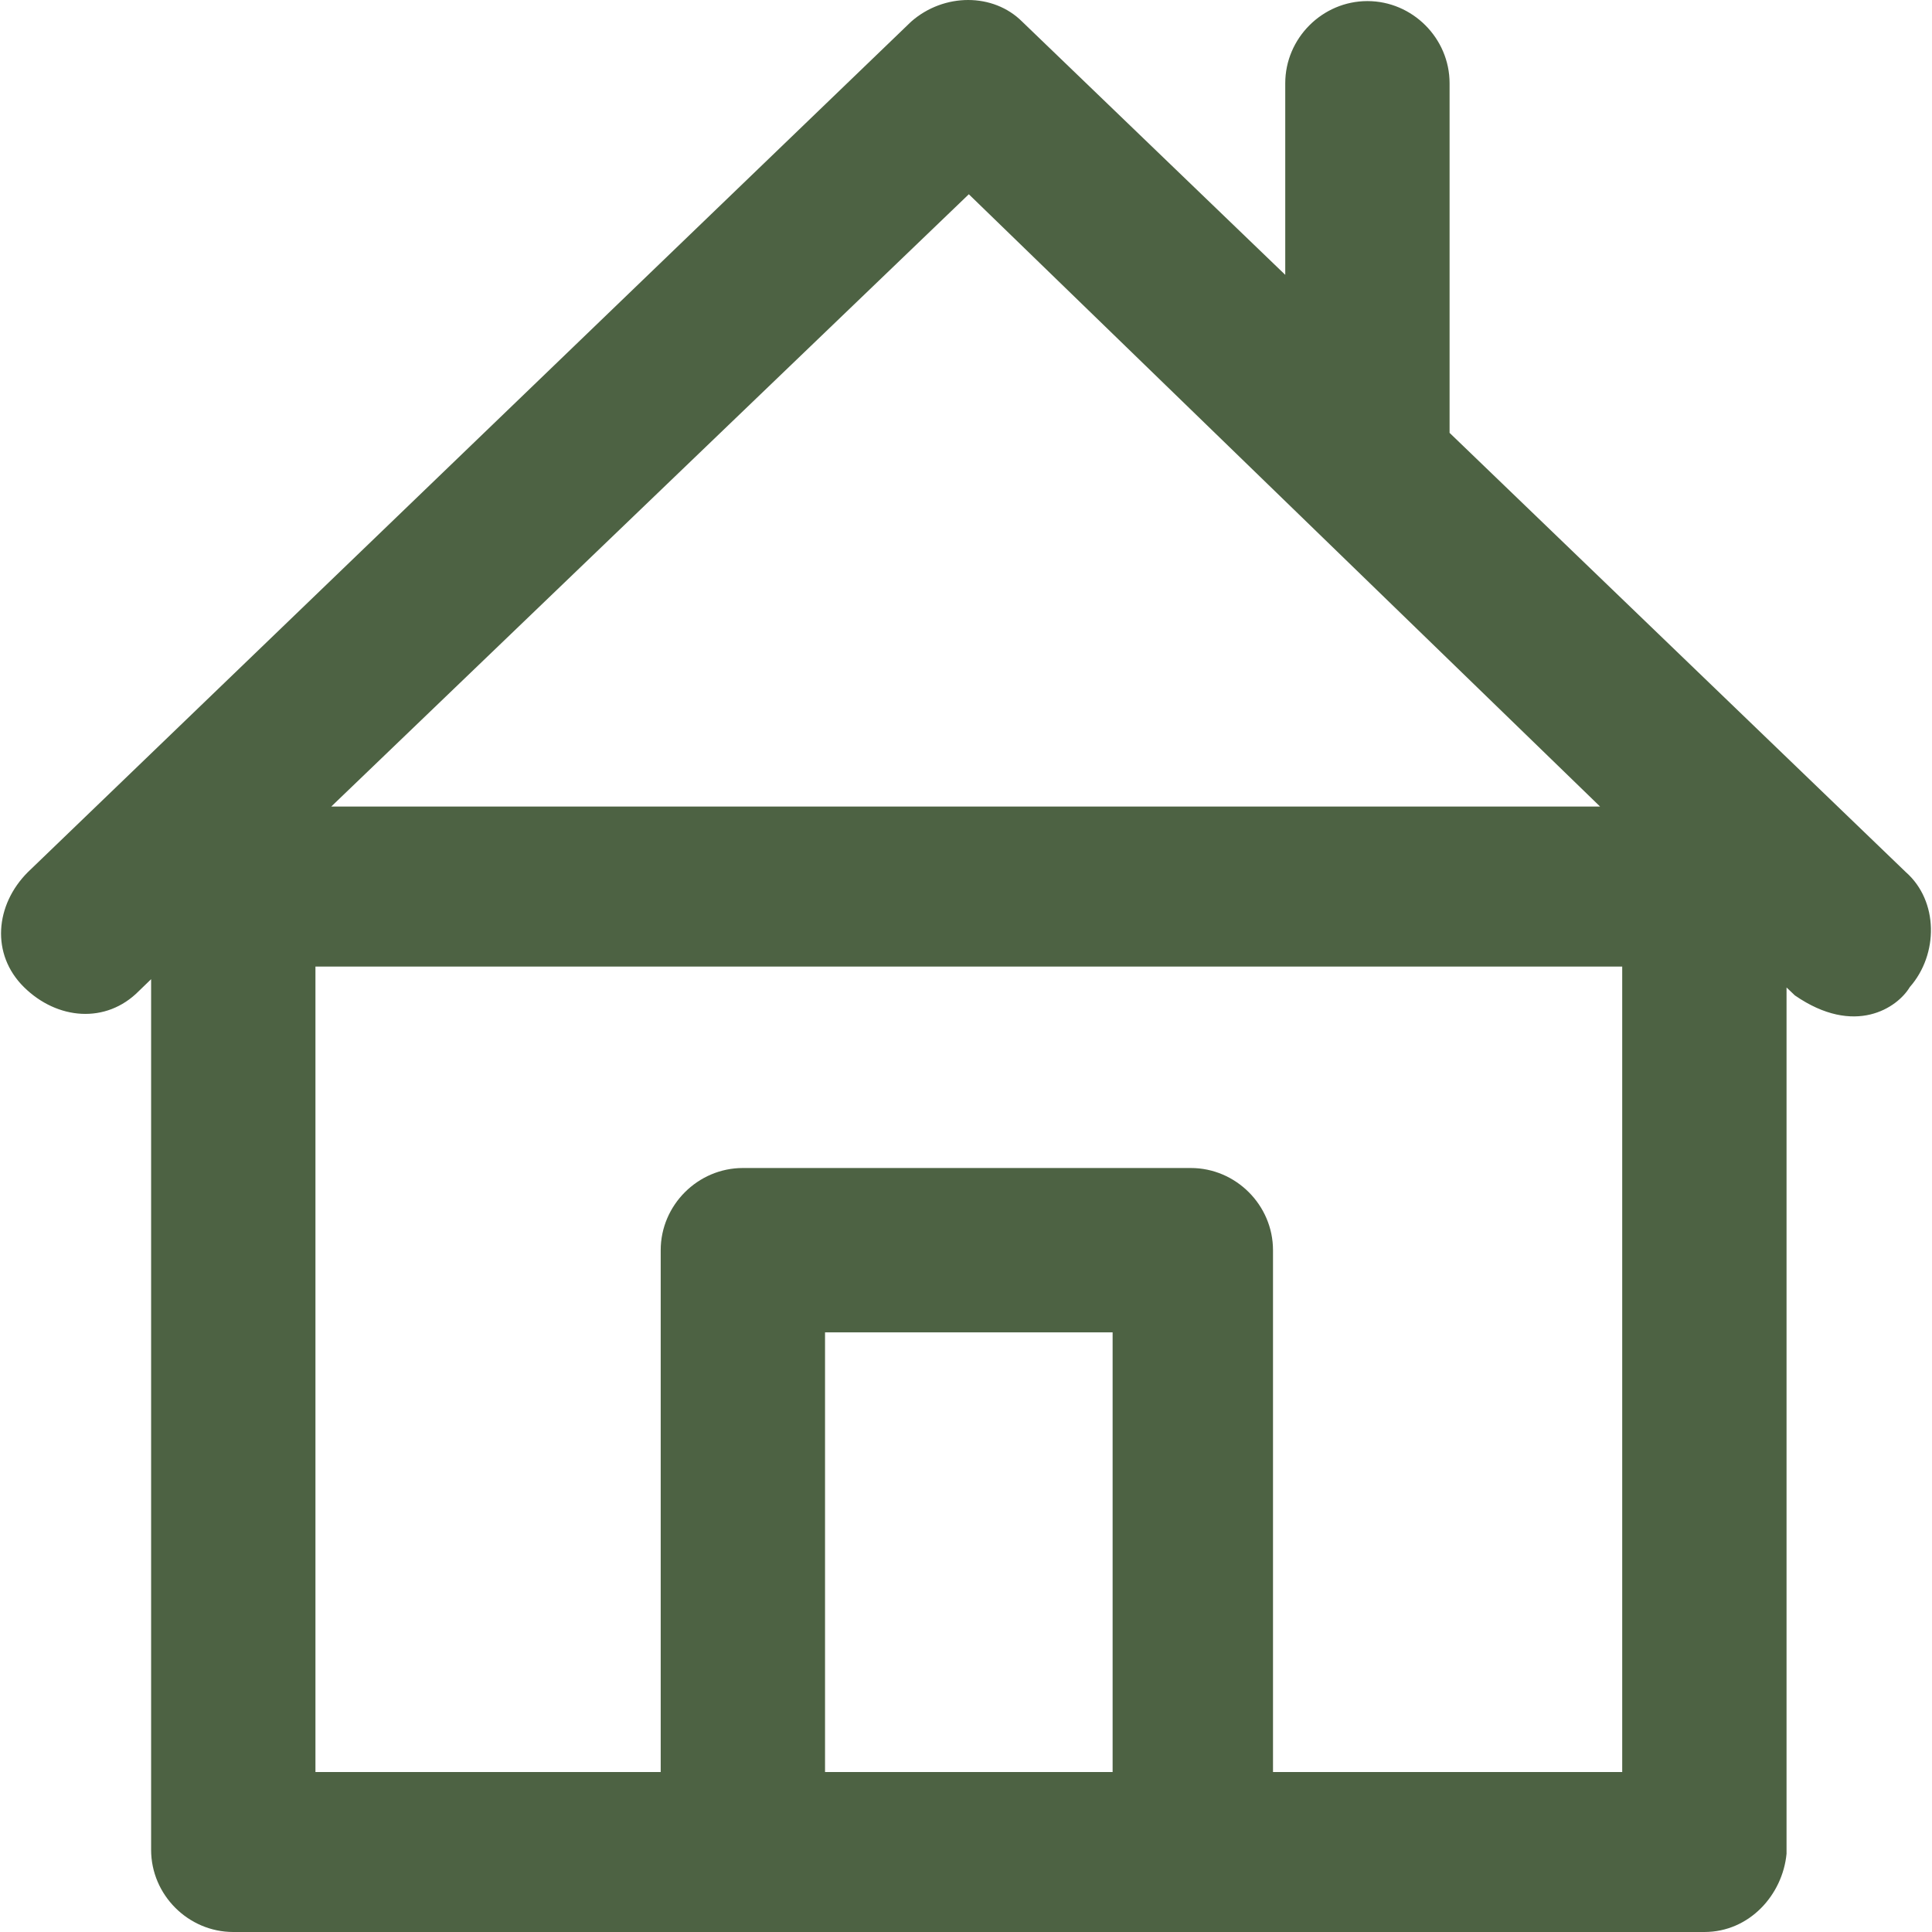
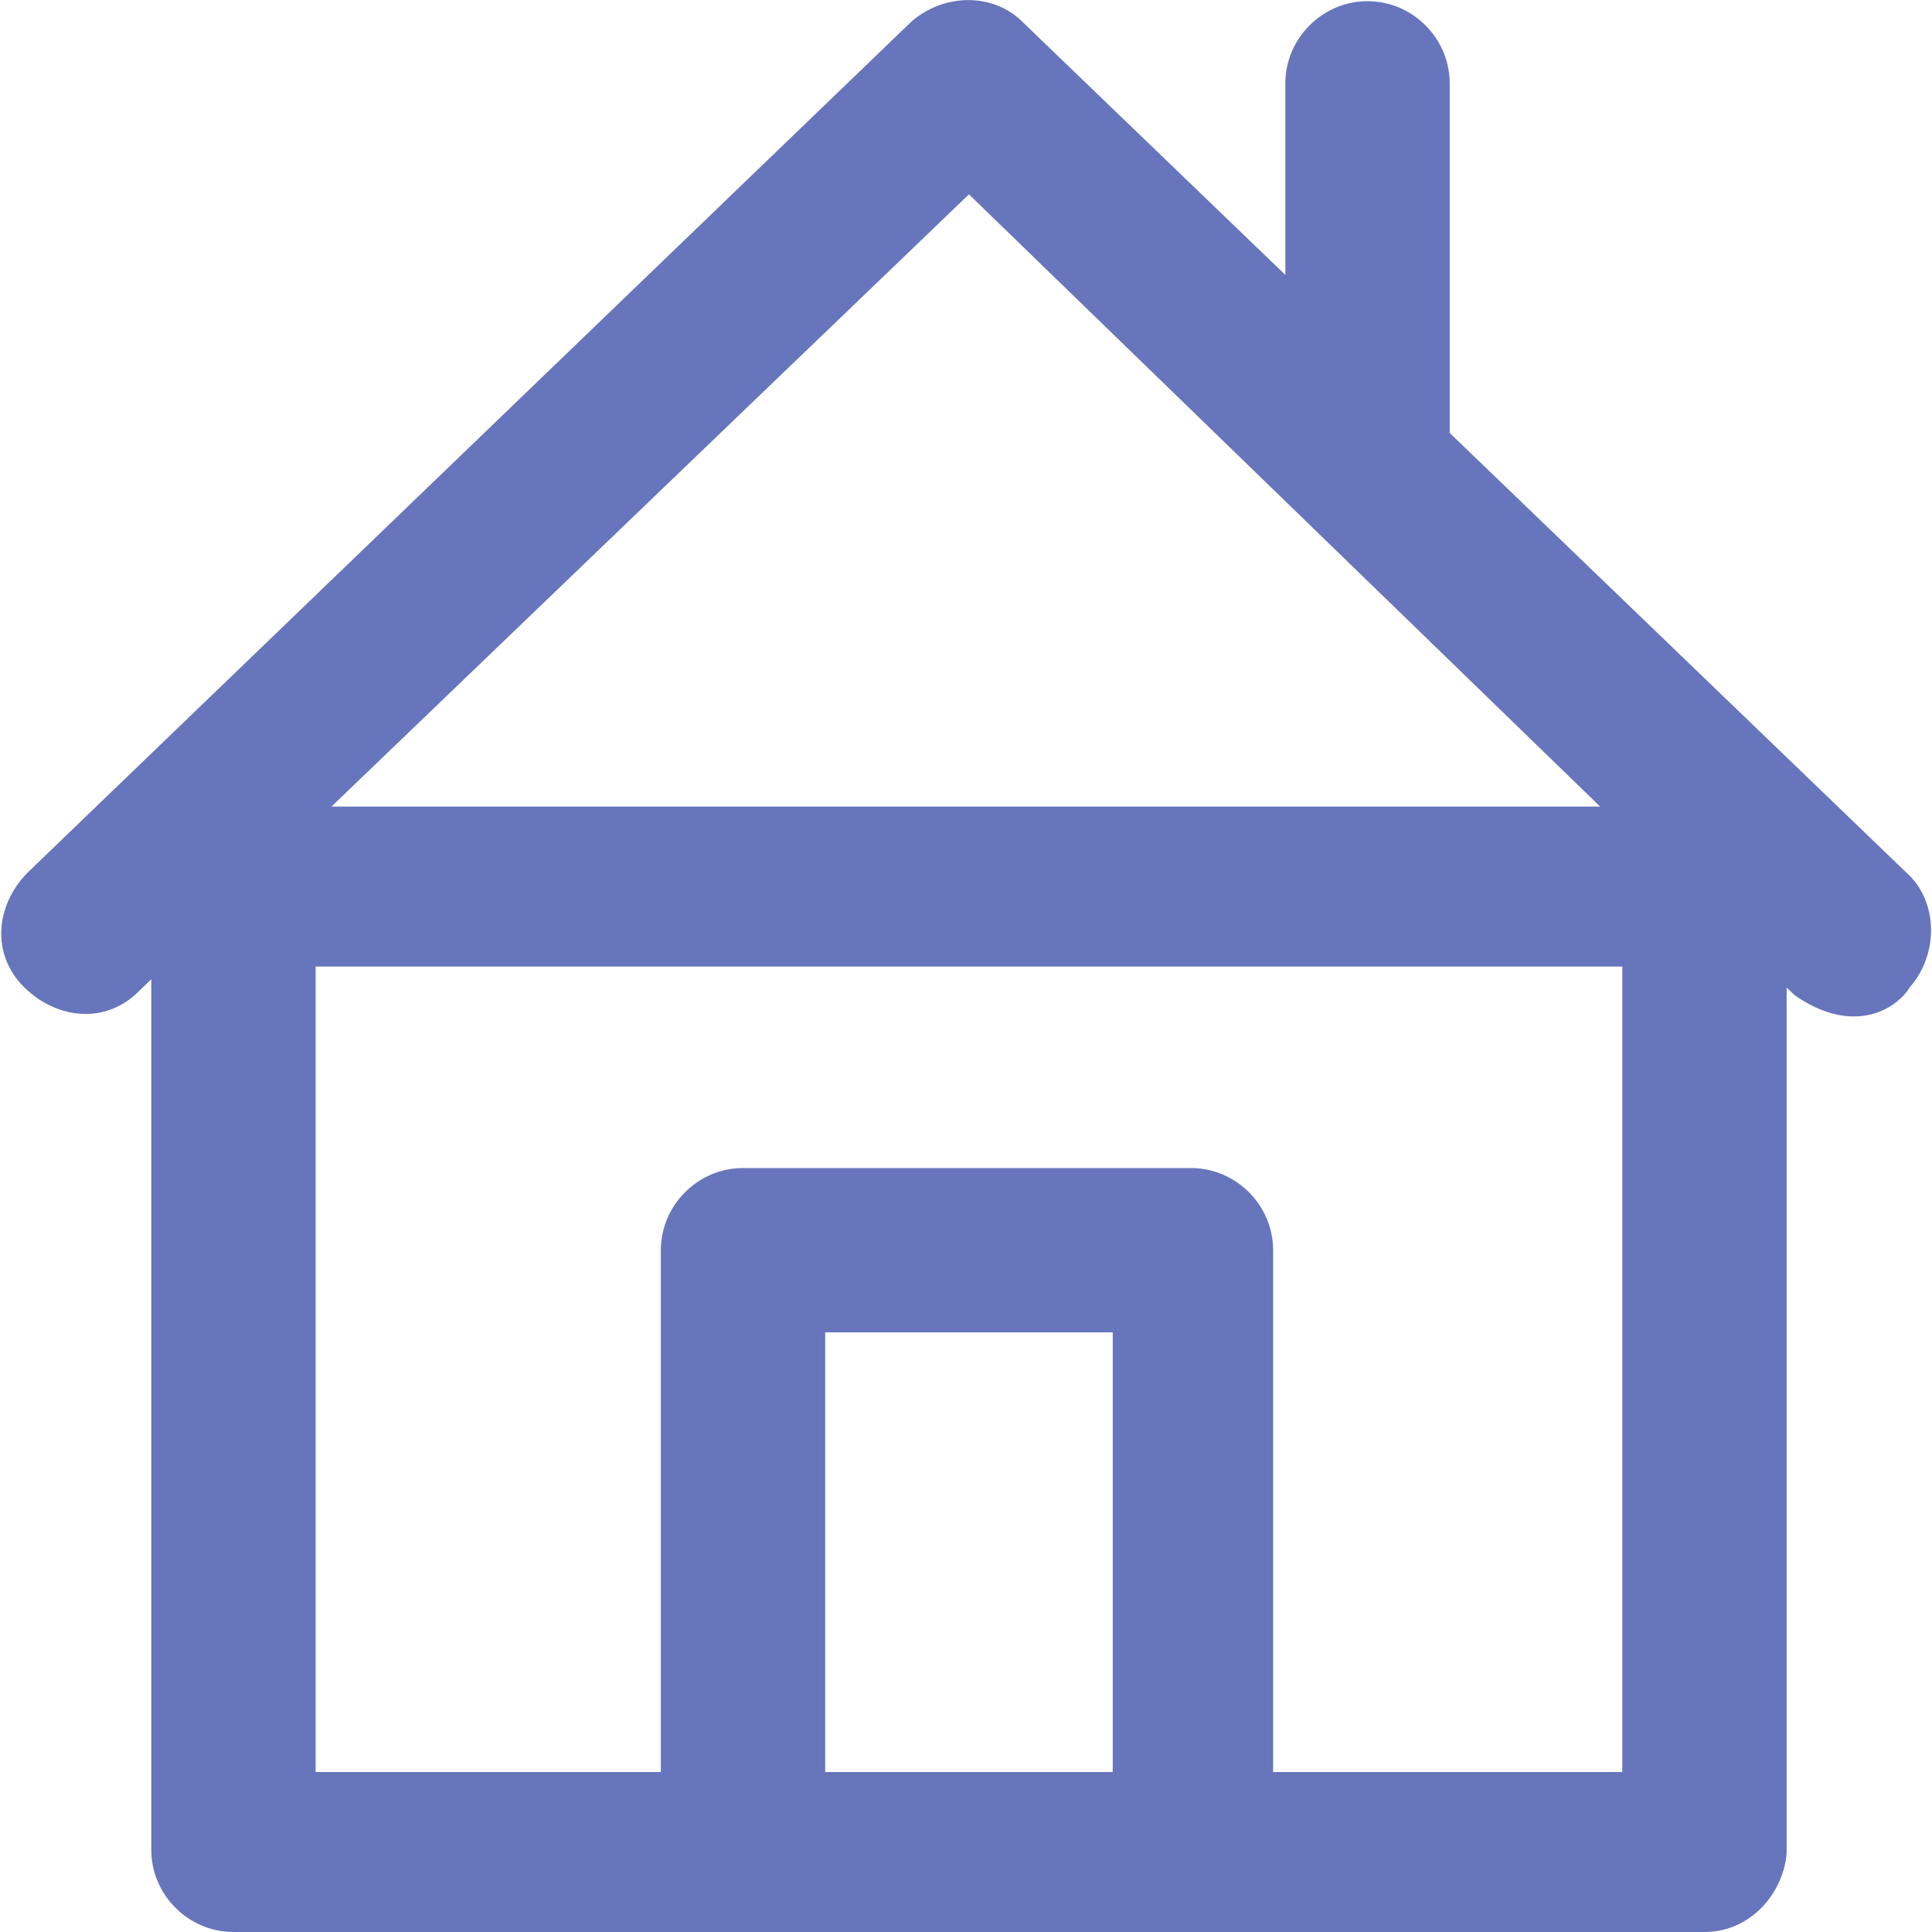
- <svg xmlns="http://www.w3.org/2000/svg" version="1.1" id="Layer_1" x="0px" y="0px" viewBox="0 0 489.075 489.075" style="enable-background:new 0 0 489.075 489.075;" xml:space="preserve">
+ <svg xmlns="http://www.w3.org/2000/svg" version="1.1" id="Layer_1" x="0px" y="0px" viewBox="0 0 489.1 489.1" style="enable-background:new 0 0 489.1 489.1;" xml:space="preserve">
+   <style type="text/css">
+ 	.st0{fill:#6675BC;}
+ </style>
  <g>
-     <path fill="rgb(77, 98, 67)" d="M482.453,220.775l-115.5-111.2v-88.5c0-11.4-9.4-20.8-20.8-20.8s-20.8,9.4-20.8,20.8v48.5l-66.6-64.1   c-7.3-7.3-19.8-7.3-28.1,0l-223.6,215.3c-8.3,8.3-9.4,20.8-1,29.1c8.4,8.3,20.8,9.4,29.1,1l3.1-3v220.4c0,11.4,9.4,20.8,20.8,20.8   h372.4c11.4,0,19.8-9.4,20.8-19.8v-219.3l2.1,2c15.2,10.5,26,3.1,29.1-2.1C490.753,241.575,490.753,228.075,482.453,220.775z    M281.653,448.575h-72.8v-111.3h72.8V448.575z M410.653,448.575h-88.4v-132.1c0-11.4-9.4-20.8-20.8-20.8h-113.4   c-11.4,0-20.8,9.4-20.8,20.8v132.1h-87.4v-203.9h330.8V448.575L410.653,448.575z M83.853,204.175l161.4-155l159.8,155H83.853z" />
+     <path class="st0" d="M482.5,220.8L367,109.6V21.1c0-11.4-9.4-20.8-20.8-20.8s-20.8,9.4-20.8,20.8v48.5L258.8,5.5   c-7.3-7.3-19.8-7.3-28.1,0L7.1,220.8c-8.3,8.3-9.4,20.8-1,29.1s20.8,9.4,29.1,1l3.1-3v220.4c0,11.4,9.4,20.8,20.8,20.8h372.4   c11.4,0,19.8-9.4,20.8-19.8V250l2.1,2c15.2,10.5,26,3.1,29.1-2.1C490.8,241.6,490.8,228.1,482.5,220.8z M281.7,448.6h-72.8V337.3   h72.8V448.6z M410.7,448.6h-88.4V316.5c0-11.4-9.4-20.8-20.8-20.8H188.1c-11.4,0-20.8,9.4-20.8,20.8v132.1H79.9V244.7h330.8V448.6   L410.7,448.6z M83.9,204.2l161.4-155l159.8,155H83.9z" />
  </g>
-   <g>
- </g>
-   <g>
- </g>
-   <g>
- </g>
-   <g>
- </g>
-   <g>
- </g>
-   <g>
- </g>
-   <g>
- </g>
-   <g>
- </g>
-   <g>
- </g>
-   <g>
- </g>
-   <g>
- </g>
-   <g>
- </g>
-   <g>
- </g>
-   <g>
- </g>
-   <g>
- </g>
</svg>
